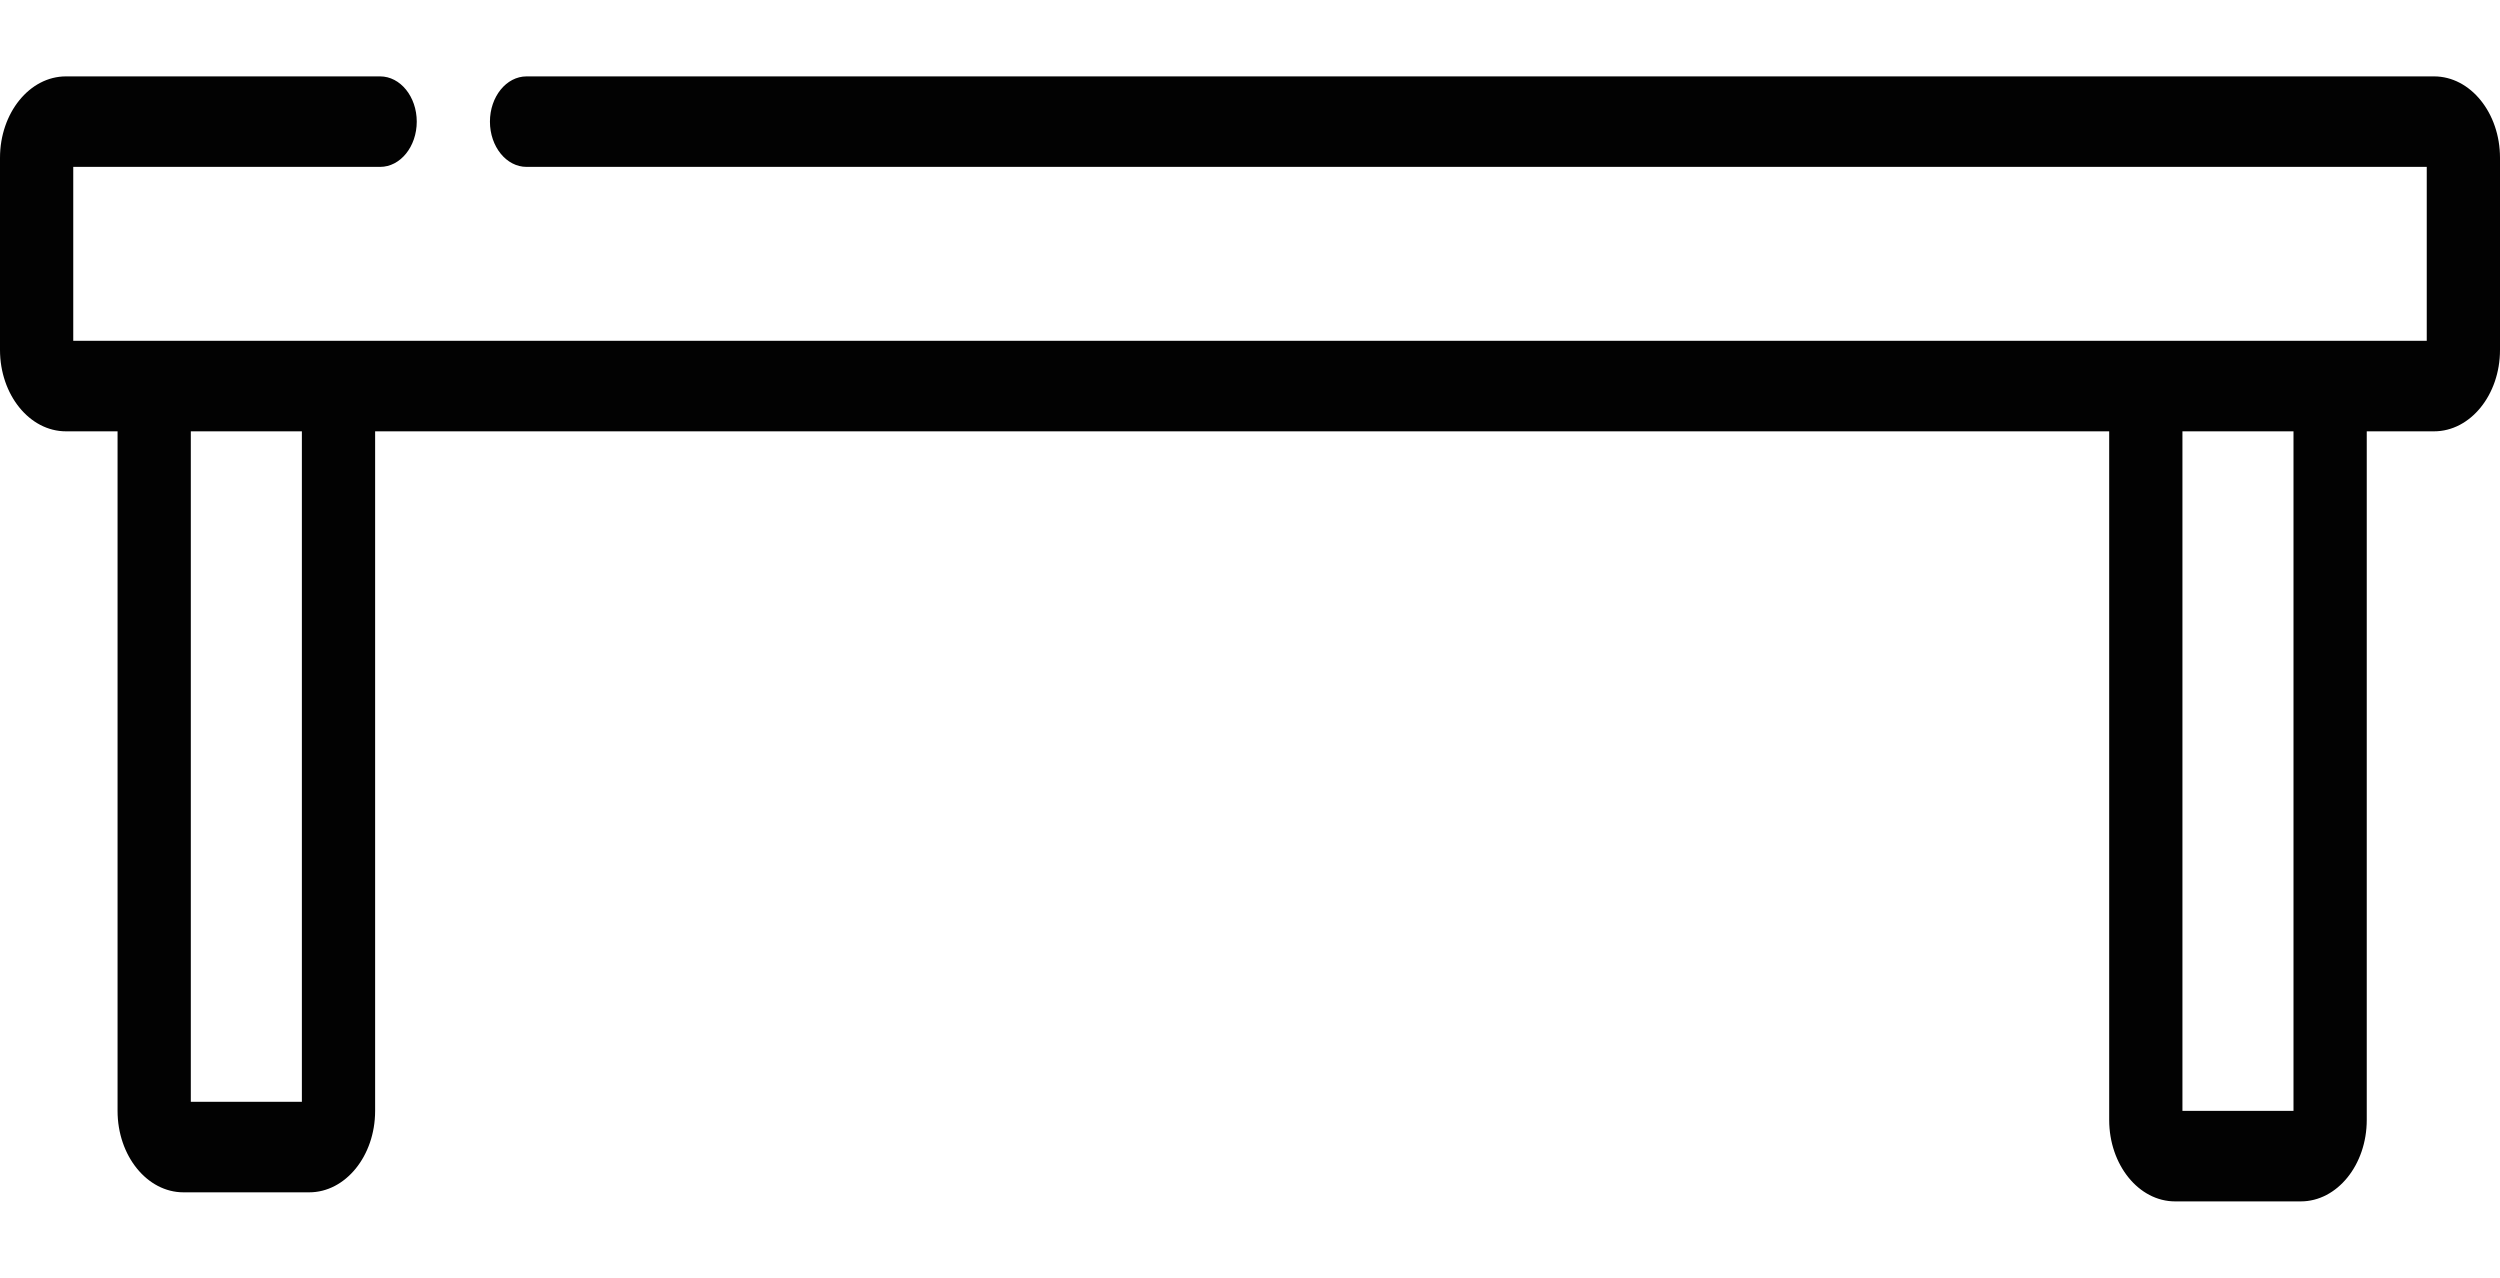
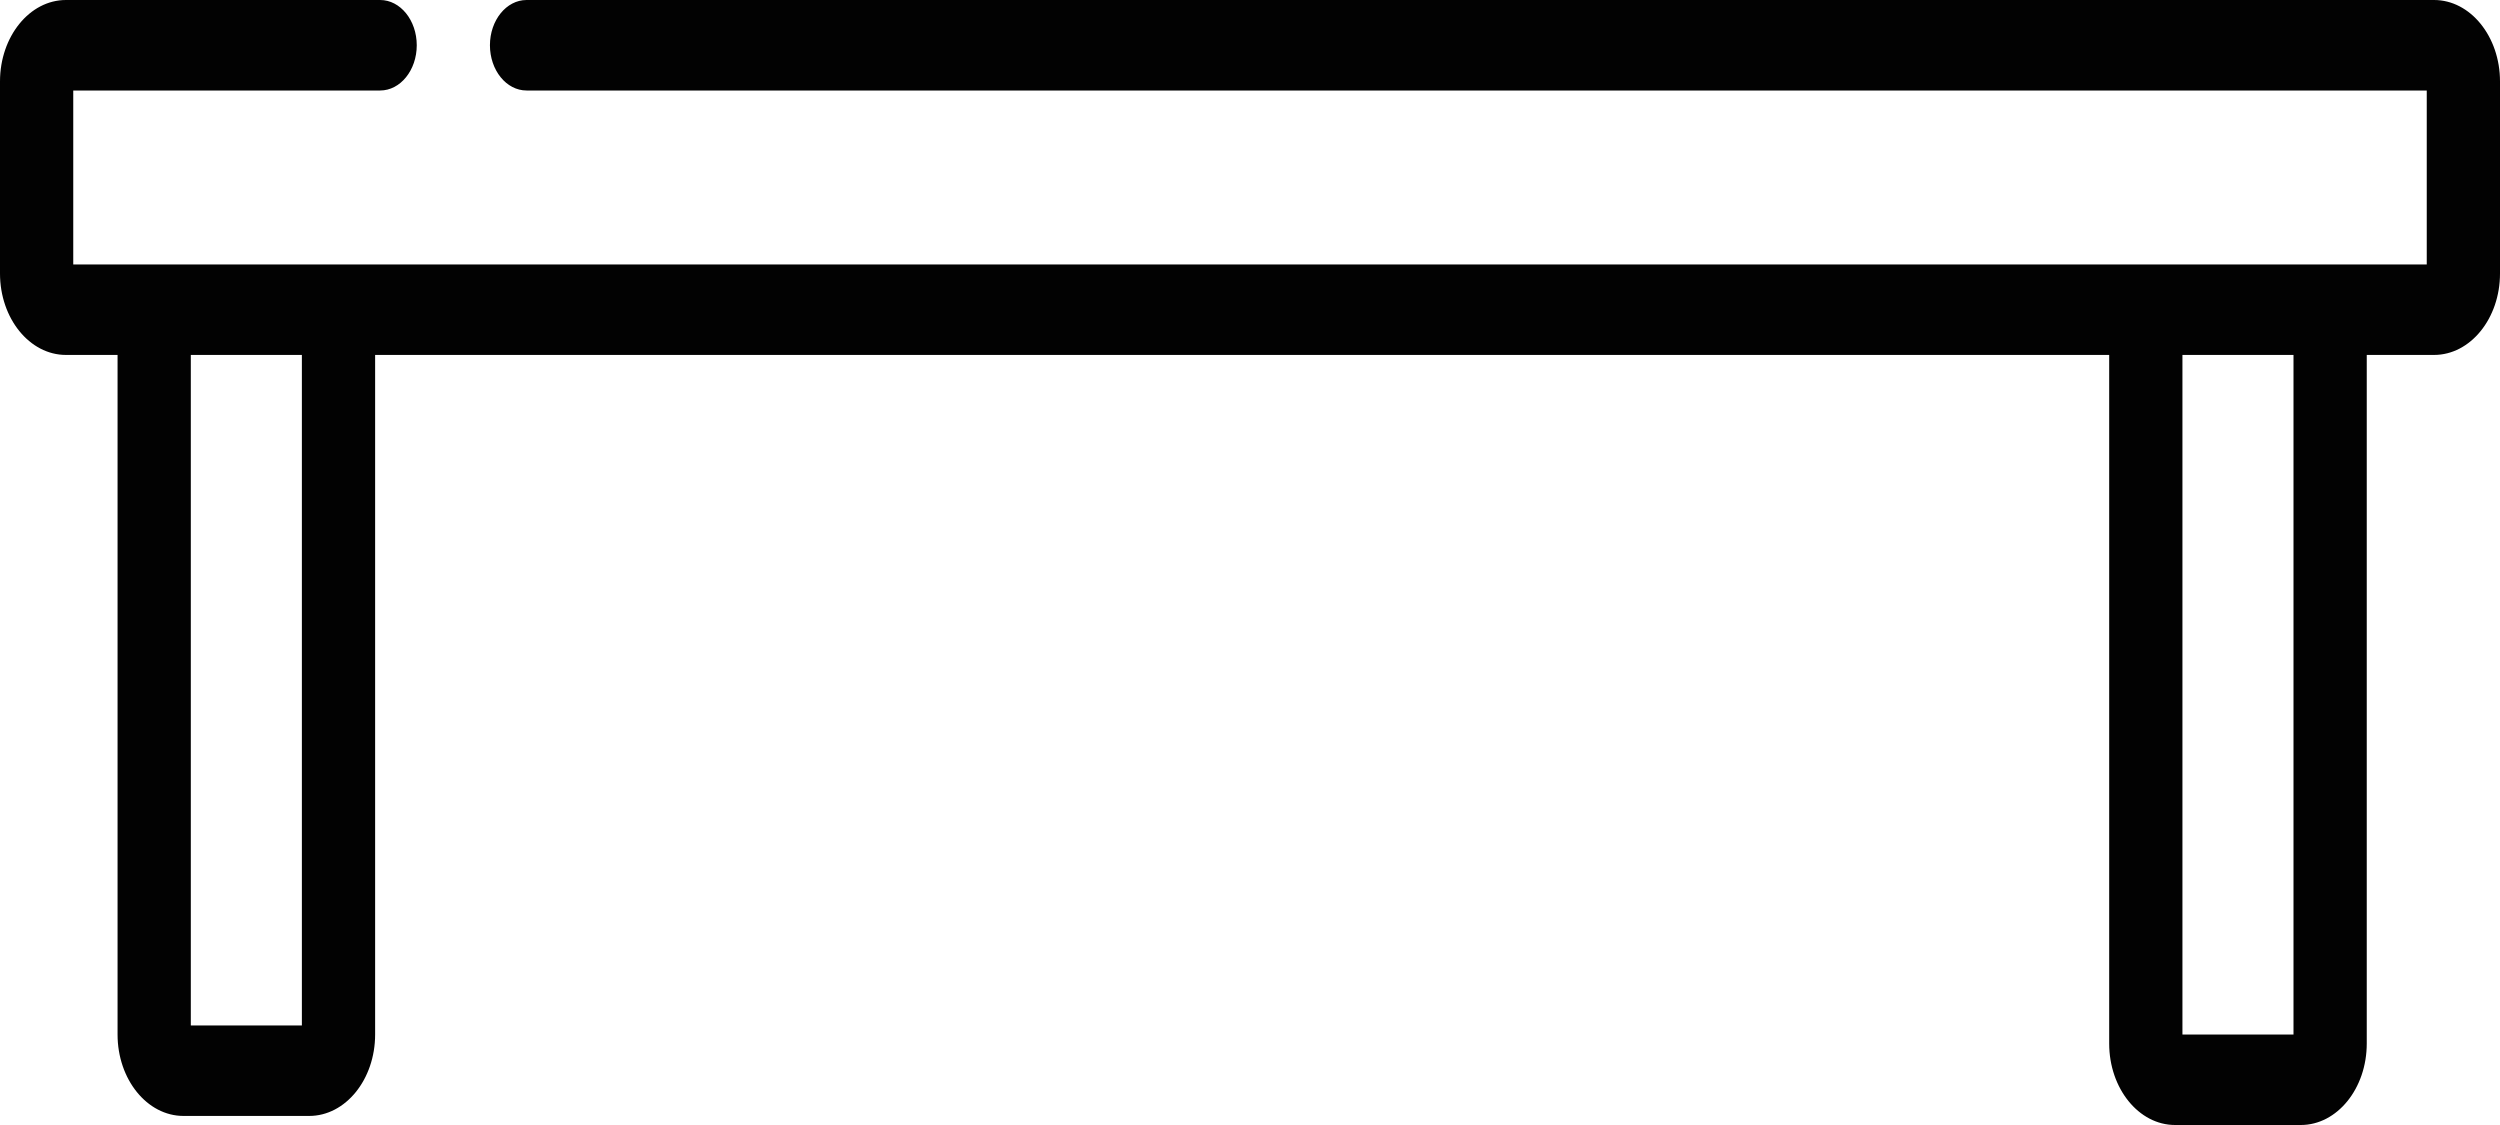
- <svg xmlns="http://www.w3.org/2000/svg" width="45" height="23" viewBox="0 0 40 18" fill="none">
+ <svg xmlns="http://www.w3.org/2000/svg" width="40" height="18" viewBox="0 0 40 18" fill="none">
  <path d="M38.945 0H8.425C8.102 0 7.839 0.324 7.839 0.724C7.839 1.124 8.102 1.448 8.425 1.448H38.828V4.231H1.172V1.448H6.082C6.405 1.448 6.668 1.124 6.668 0.724C6.668 0.324 6.405 0 6.082 0H1.055C0.473 0 0 0.585 0 1.303V4.376C0 5.094 0.473 5.679 1.055 5.679H1.881V16.552C1.881 17.271 2.354 17.855 2.936 17.855H4.947C5.529 17.855 6.002 17.271 6.002 16.552C6.002 16.552 6.002 11.143 6.002 9.429C6.002 7.715 6.002 7.981 6.002 7.981C6.002 6.533 6.002 5.679 6.002 5.679H33.747C33.747 5.679 33.747 6.962 33.747 7.981C33.747 9 33.747 9.001 33.747 9.429C33.747 9.857 33.747 16.697 33.747 16.697C33.747 17.415 34.22 18 34.801 18H36.813C37.395 18 37.868 17.415 37.868 16.697V5.679H38.945C39.527 5.679 40 5.094 40 4.376V1.303C40 0.585 39.527 0 38.945 0ZM4.83 16.407H3.053V5.679H4.83V16.407ZM36.696 16.552H34.919V5.679H36.696V16.552Z" fill="#020202" />
</svg>
